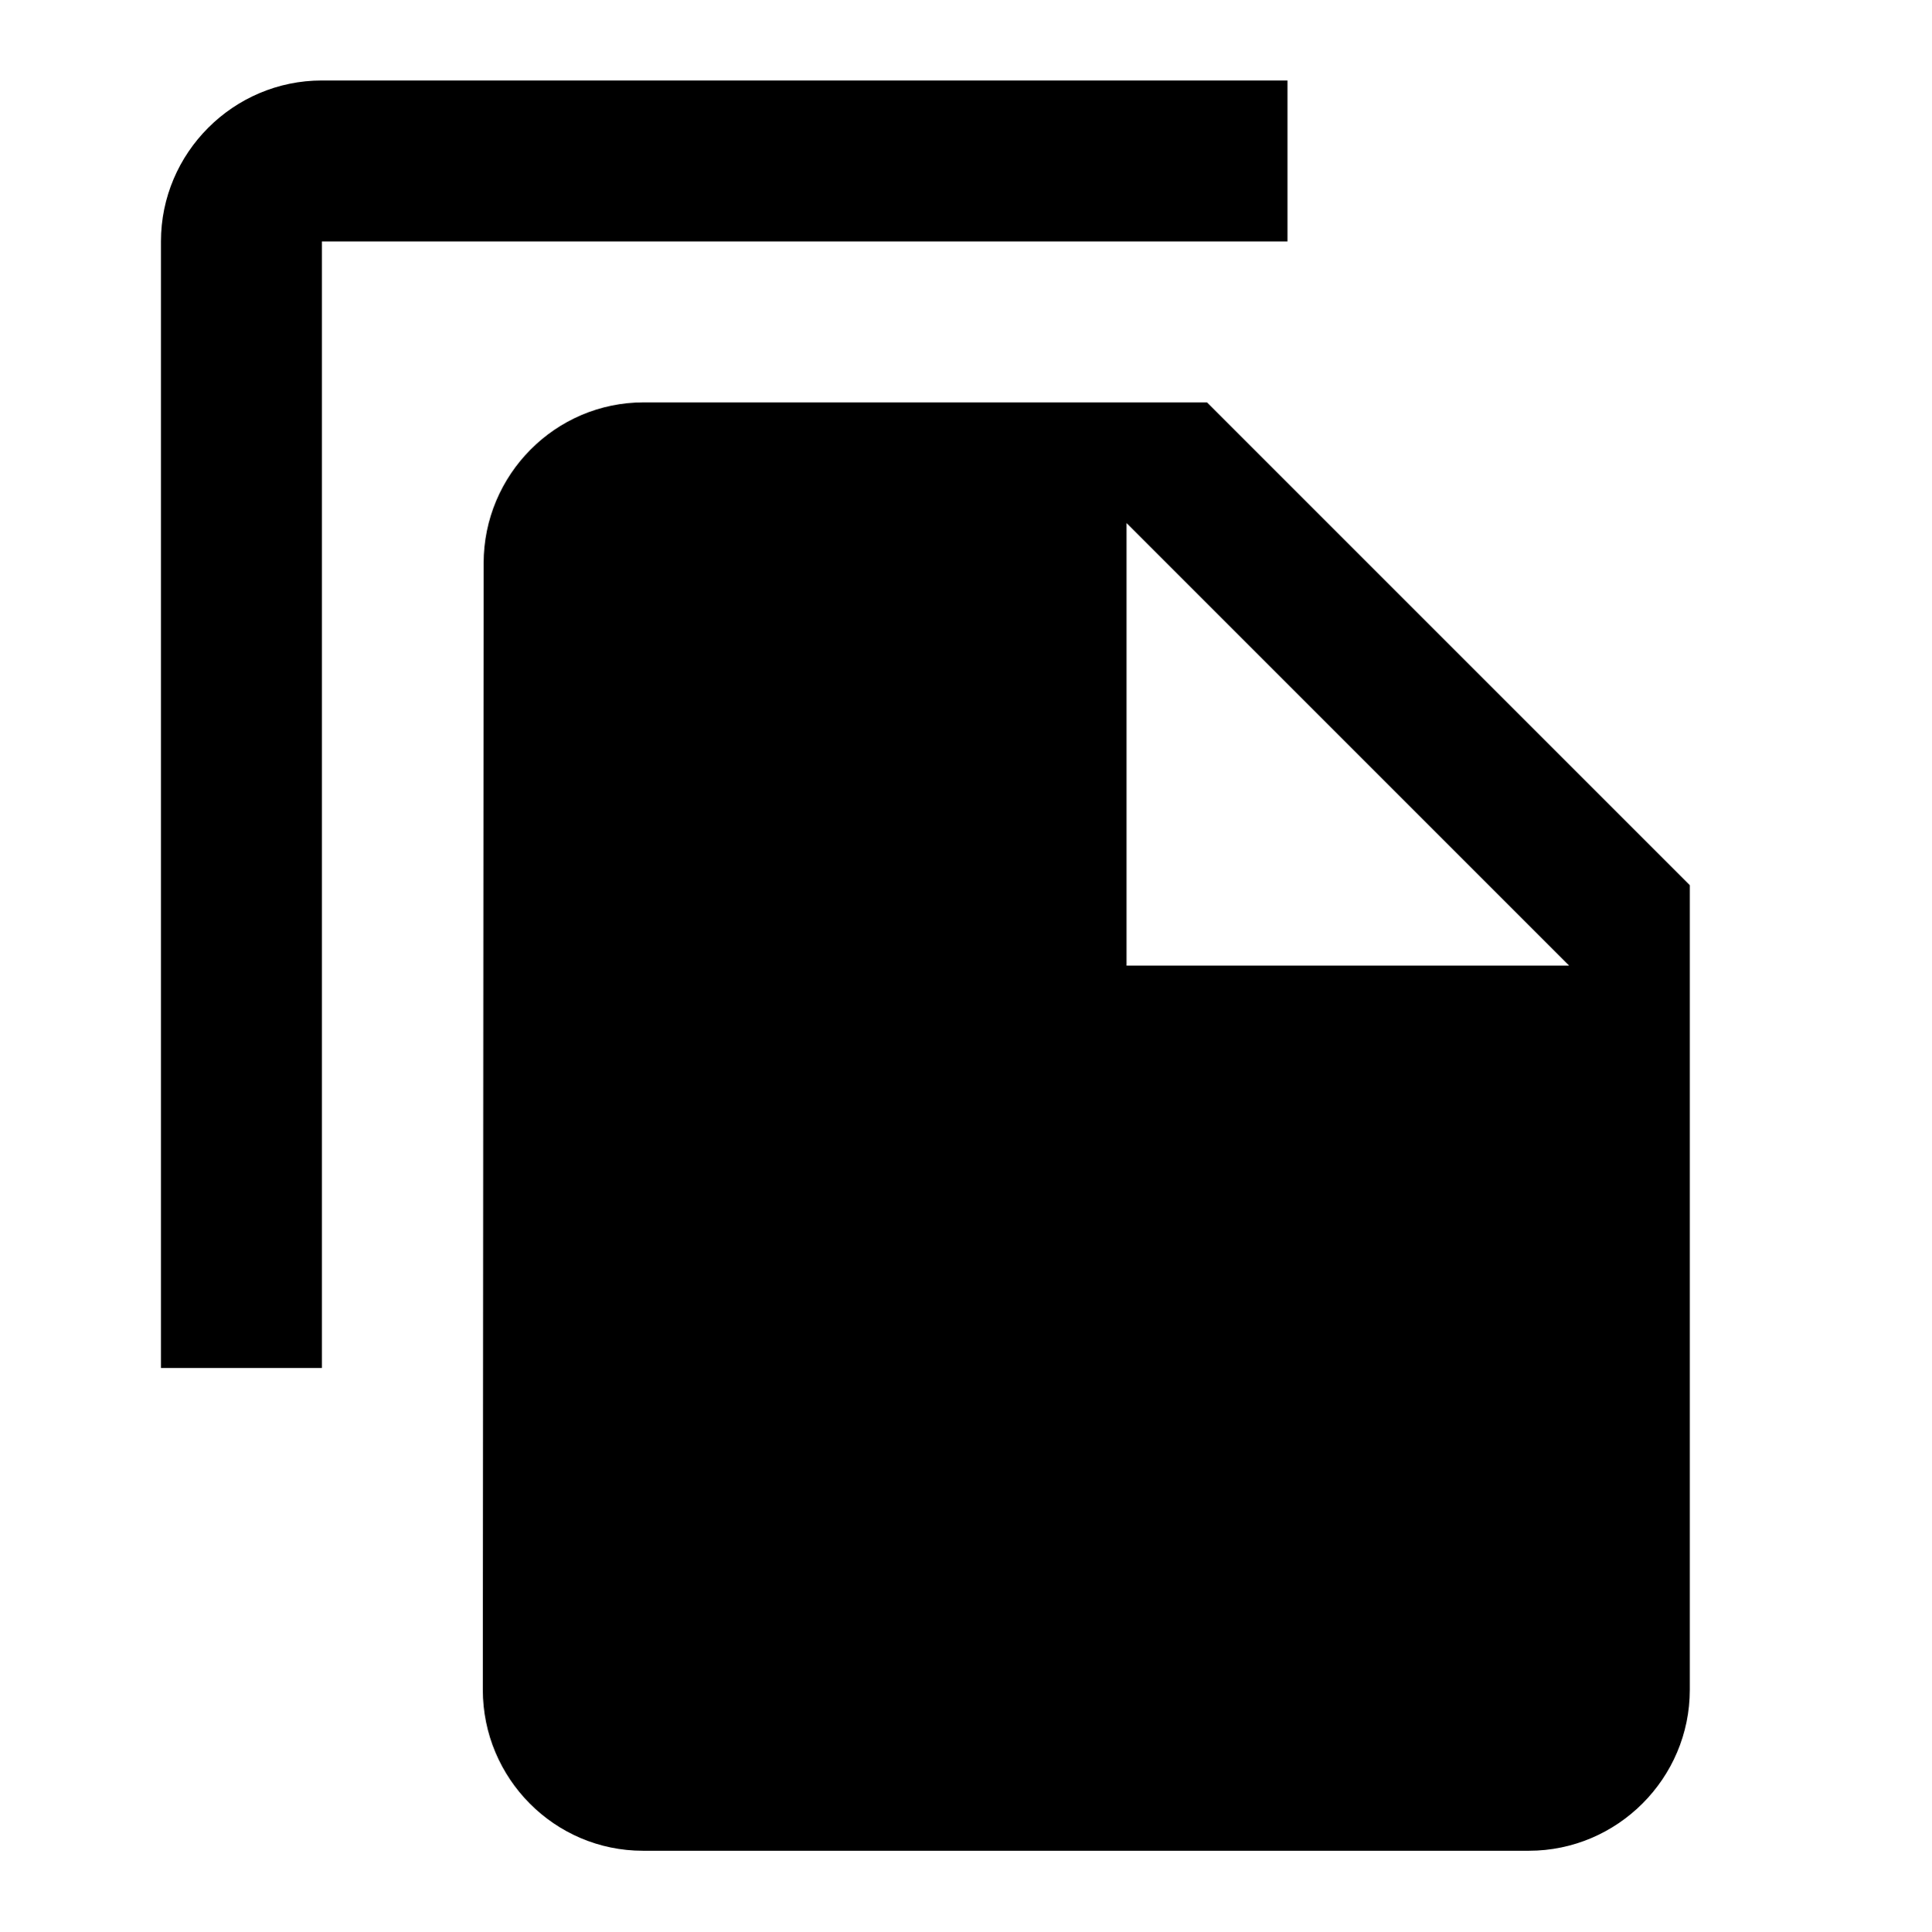
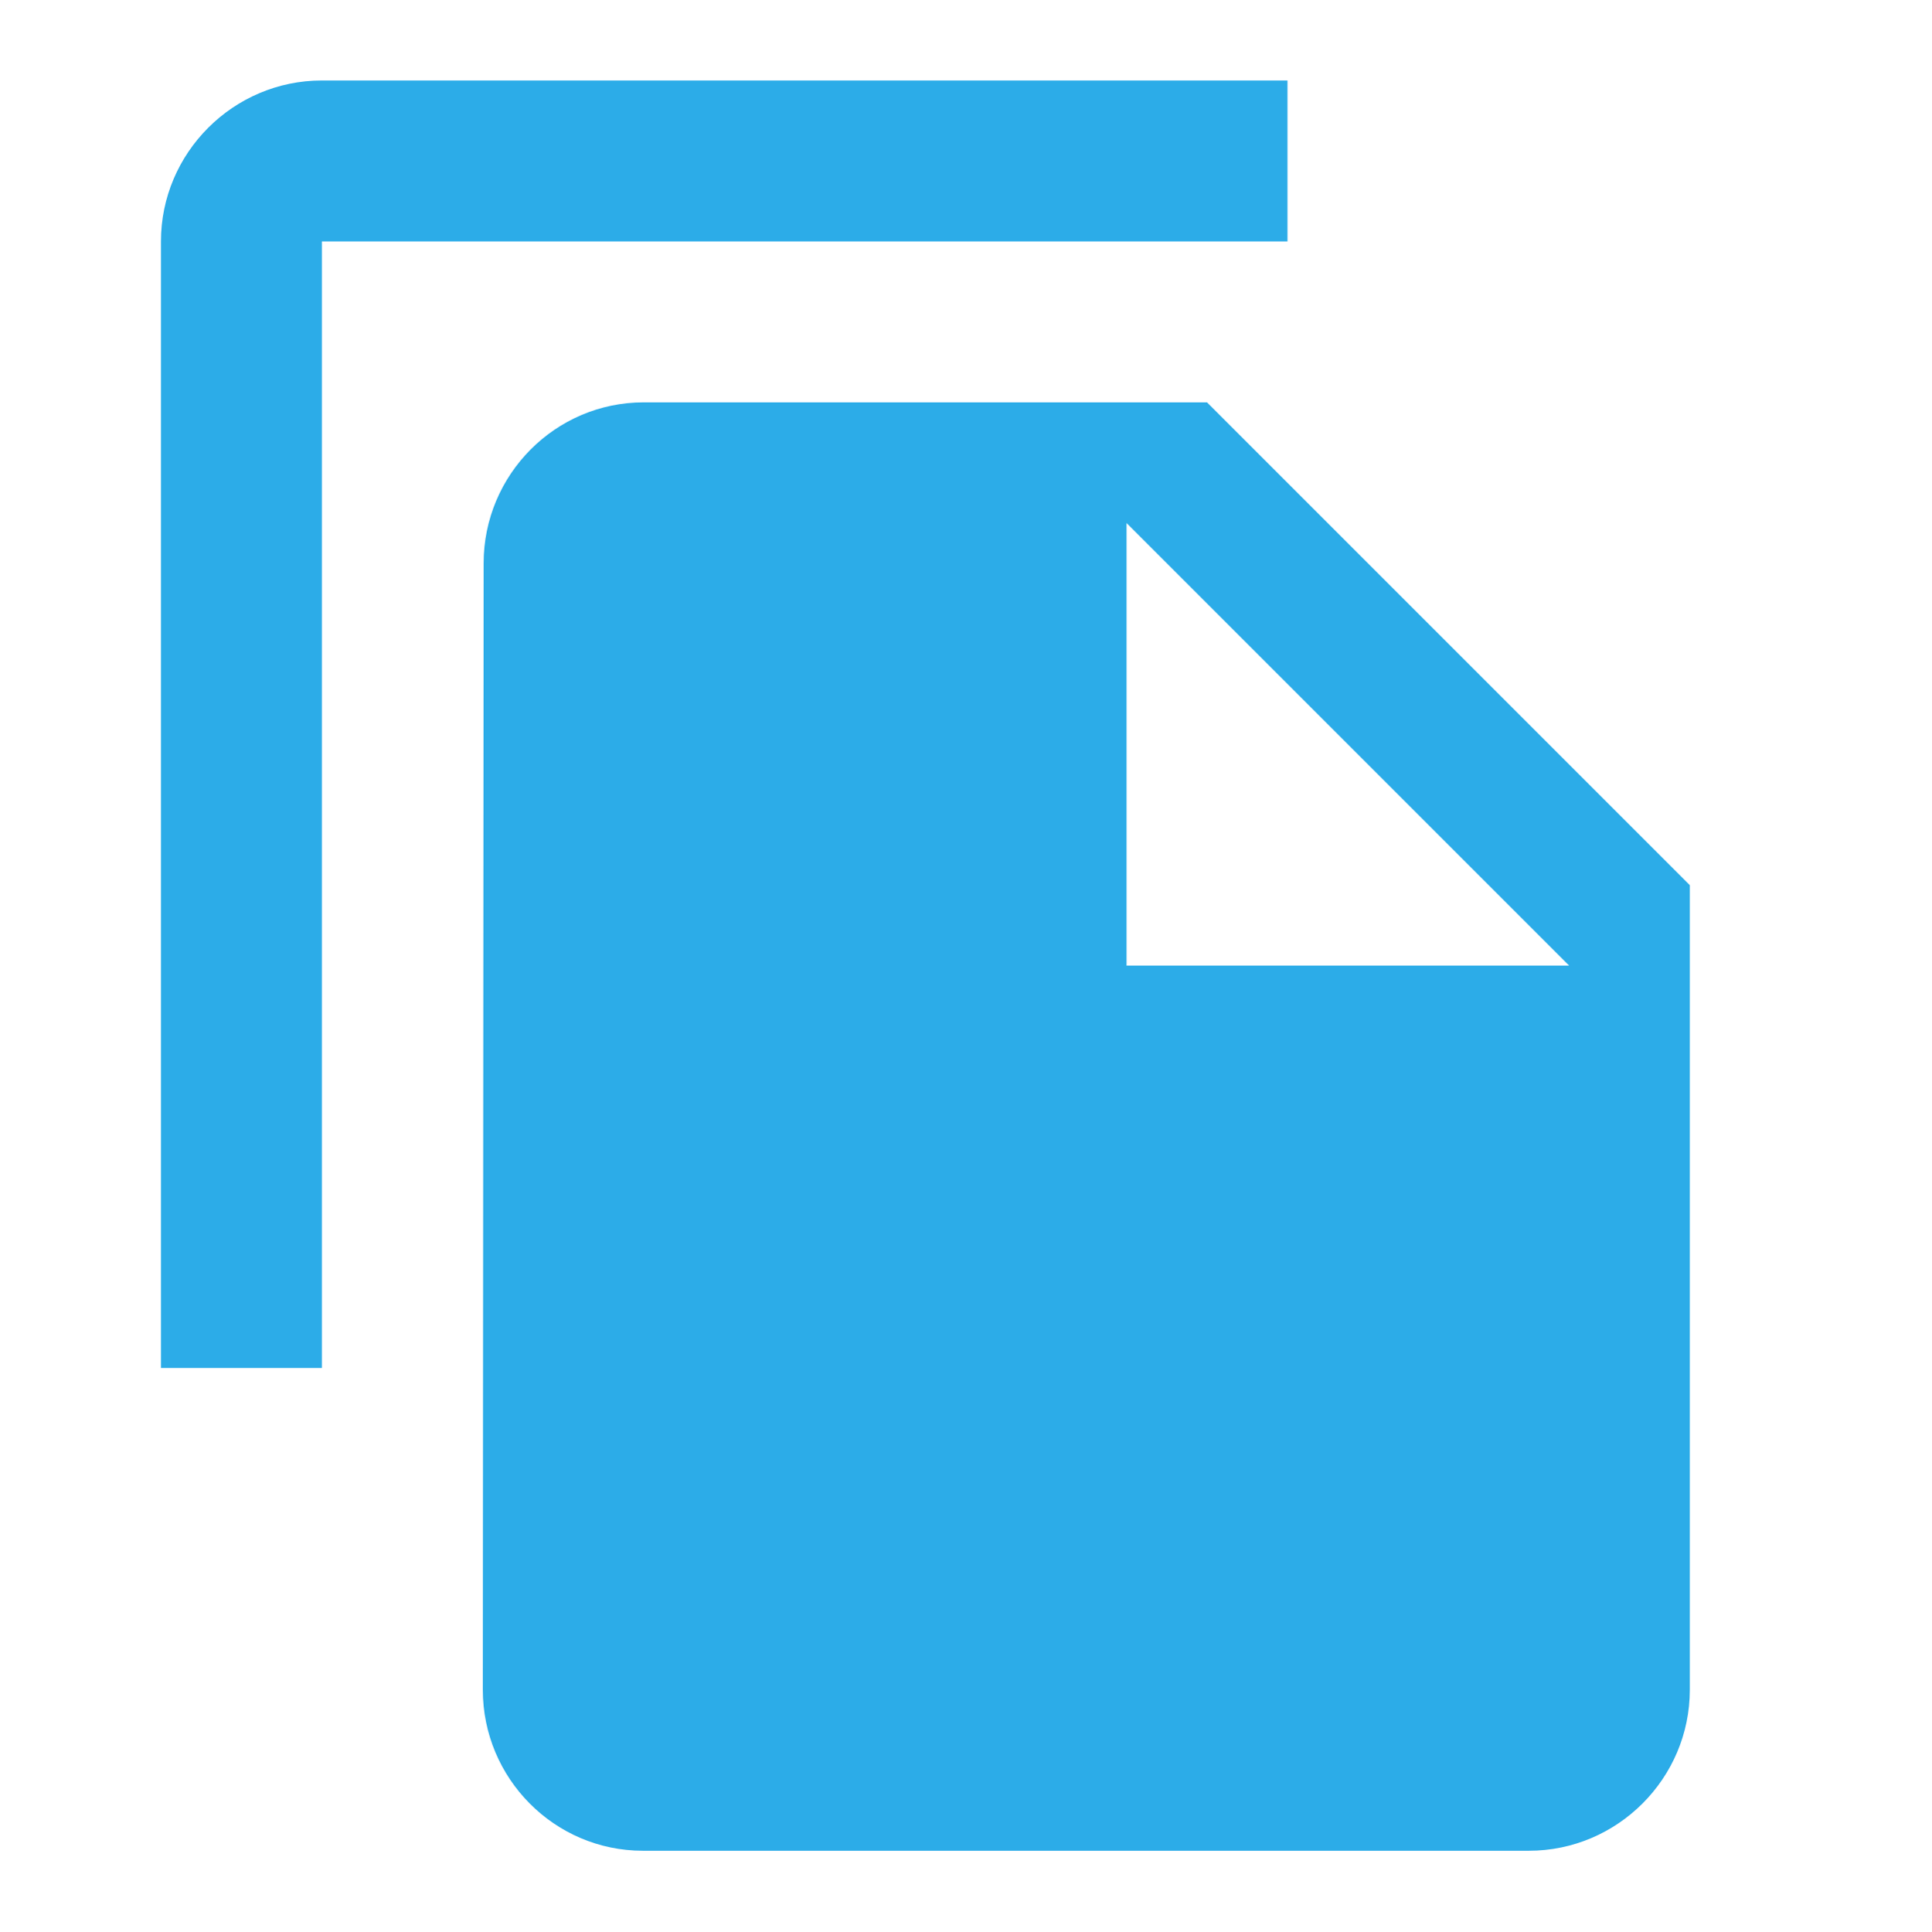
- <svg xmlns="http://www.w3.org/2000/svg" class="barra__icono" style="isolation:isolate" viewBox="371.444 105.722 145 145">
+ <svg xmlns="http://www.w3.org/2000/svg" class="icono-desactivado barra__icono portapapeles" style="isolation:isolate" viewBox="371.444 105.722 145 145">
  <g>
-     <path d=" M 371.444 105.722 L 516.444 105.722 L 516.444 250.722 L 371.444 250.722 L 371.444 105.722 Z " fill="none" />
-     <path d=" M 468.111 111.764 L 395.611 111.764 C 388.965 111.764 383.528 117.201 383.528 123.847 L 383.528 208.431 L 395.611 208.431 L 395.611 123.847 L 468.111 123.847 L 468.111 111.764 Z  M 462.069 135.931 L 498.319 172.181 L 498.319 232.597 C 498.319 239.243 492.882 244.681 486.236 244.681 L 419.717 244.681 C 413.072 244.681 407.694 239.243 407.694 232.597 L 407.755 148.014 C 407.755 141.368 413.132 135.931 419.778 135.931 L 462.069 135.931 Z  M 456.028 178.222 L 489.257 178.222 L 456.028 144.993 L 456.028 178.222 Z " fill="rgb(0,0,0)" />
+     <path d=" M 468.111 111.764 L 395.611 111.764 C 388.965 111.764 383.528 117.201 383.528 123.847 L 383.528 208.431 L 395.611 208.431 L 395.611 123.847 L 468.111 123.847 L 468.111 111.764 Z  M 462.069 135.931 L 498.319 172.181 L 498.319 232.597 C 498.319 239.243 492.882 244.681 486.236 244.681 L 419.717 244.681 C 413.072 244.681 407.694 239.243 407.694 232.597 L 407.755 148.014 C 407.755 141.368 413.132 135.931 419.778 135.931 L 462.069 135.931 Z  M 456.028 178.222 L 489.257 178.222 L 456.028 144.993 L 456.028 178.222 Z " fill="hsl(199, 80%, 54%)" />
  </g>
</svg>
